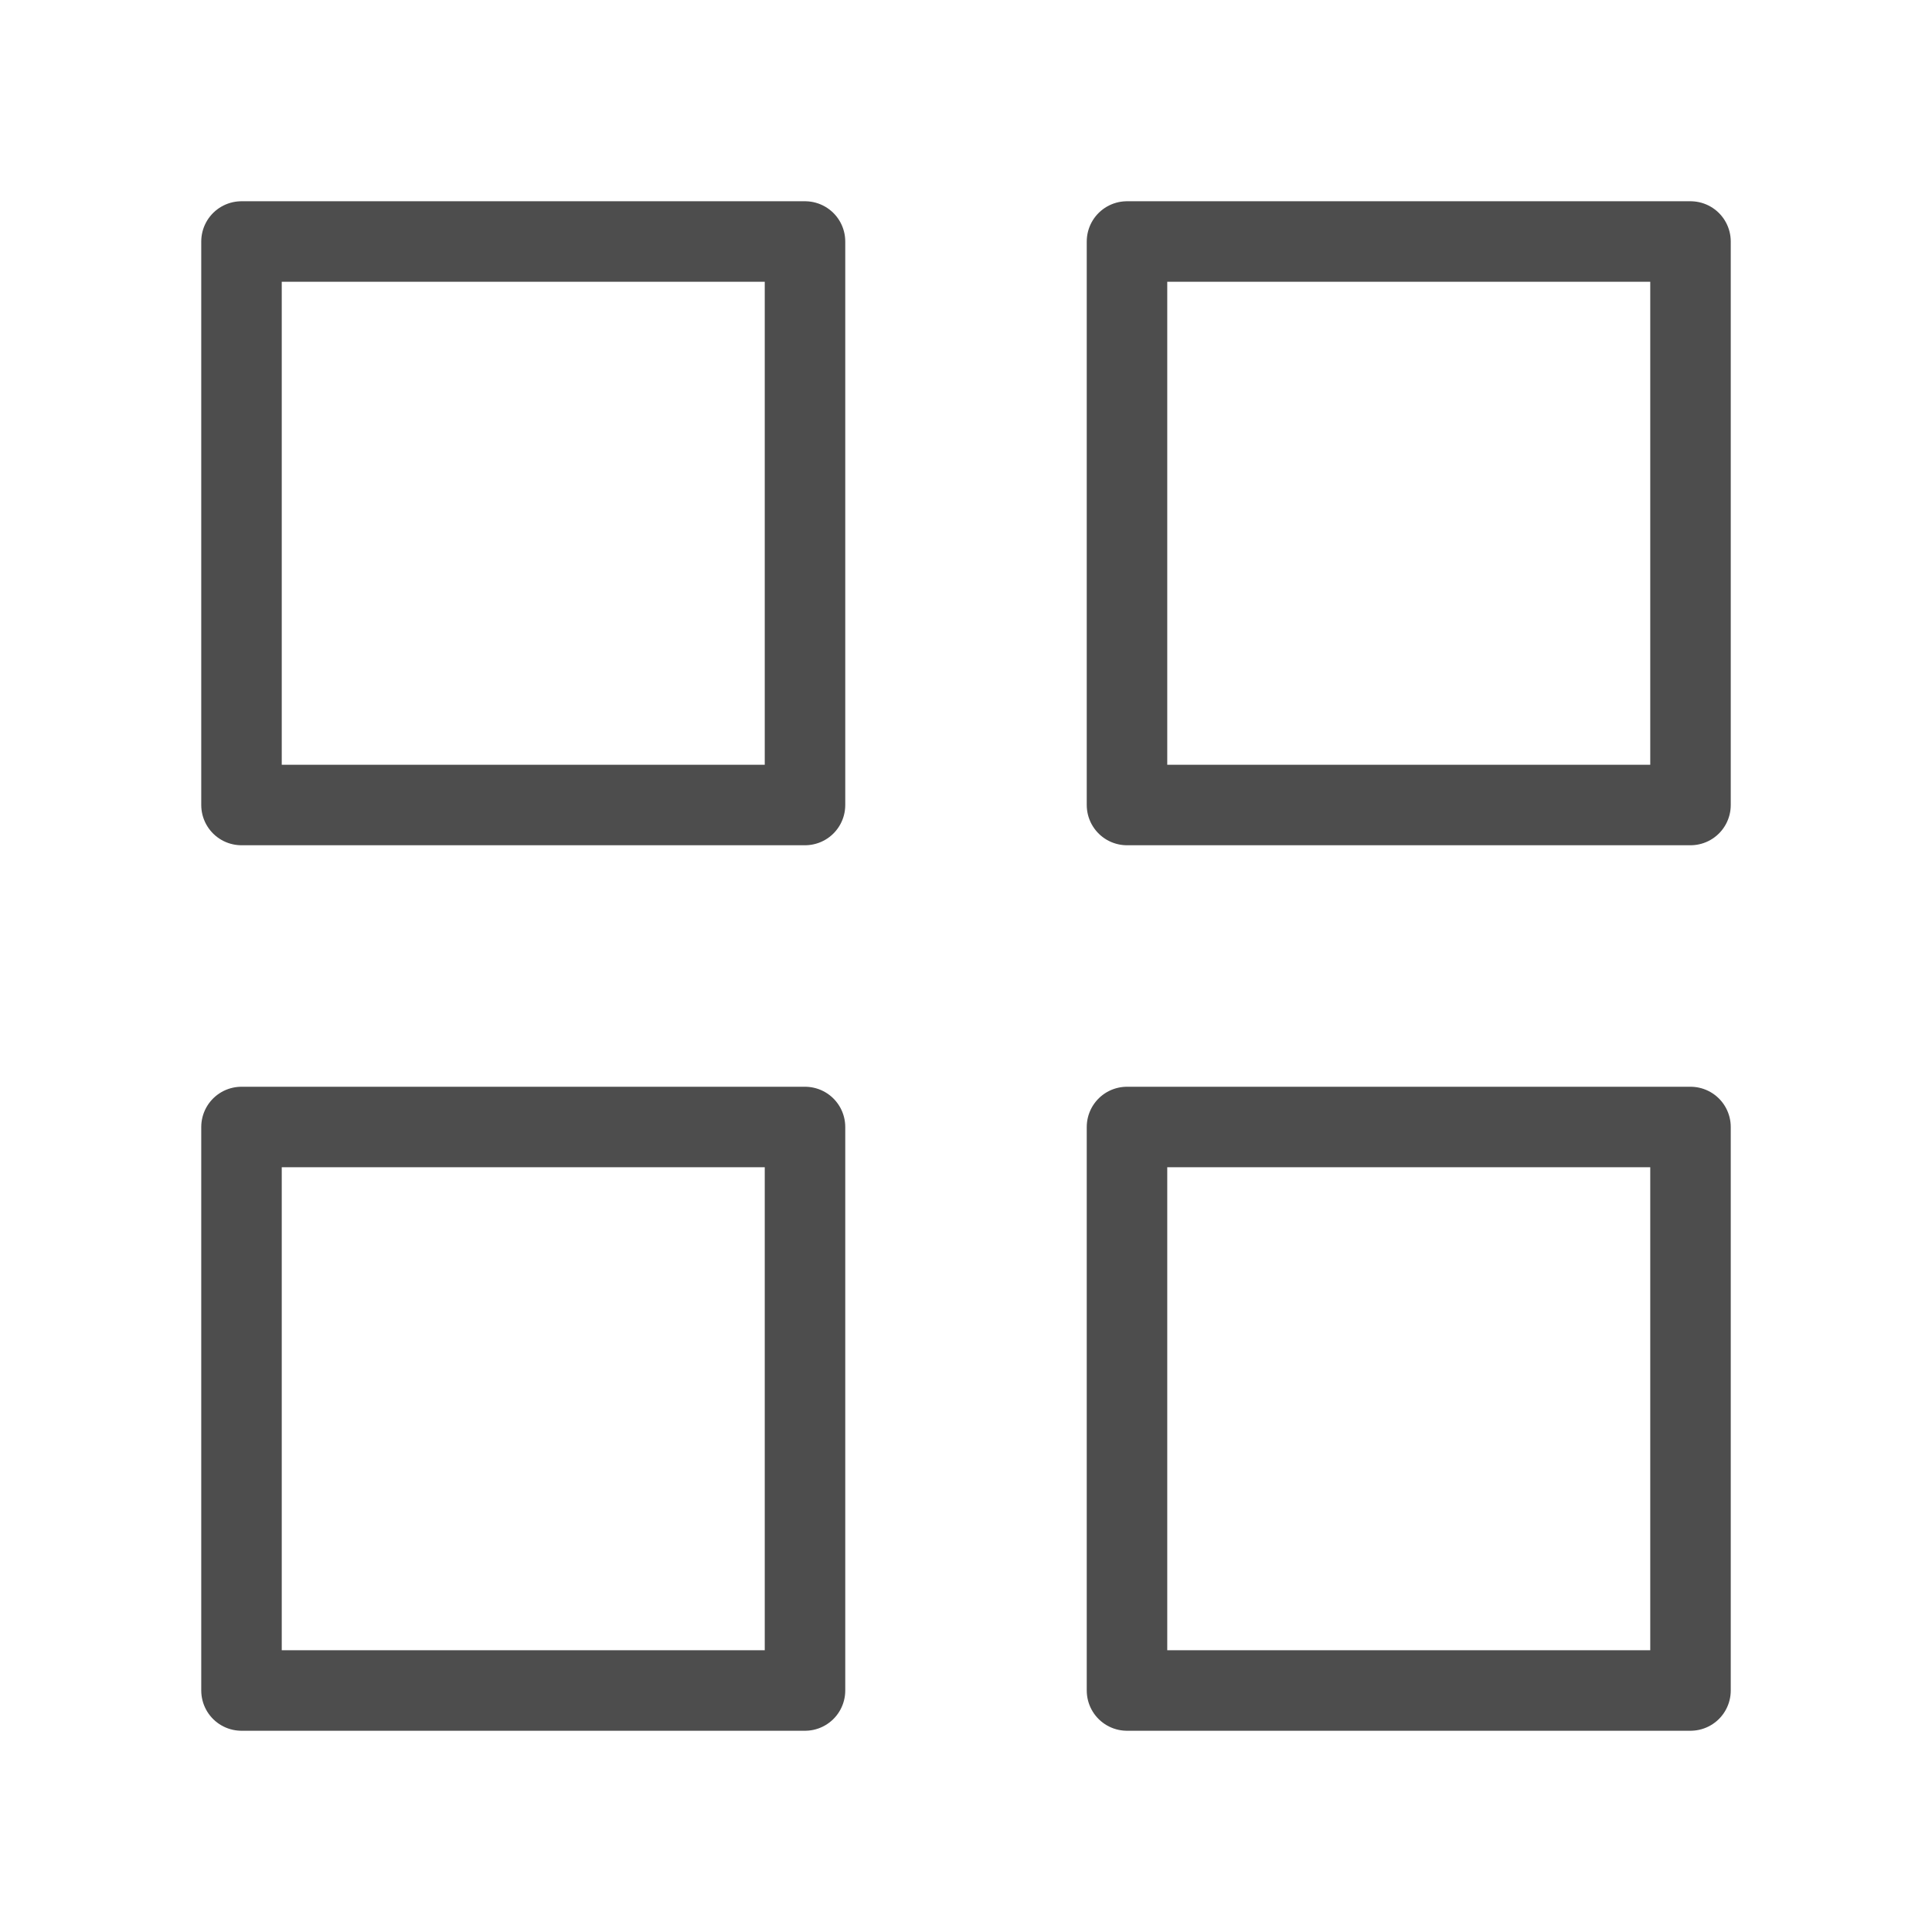
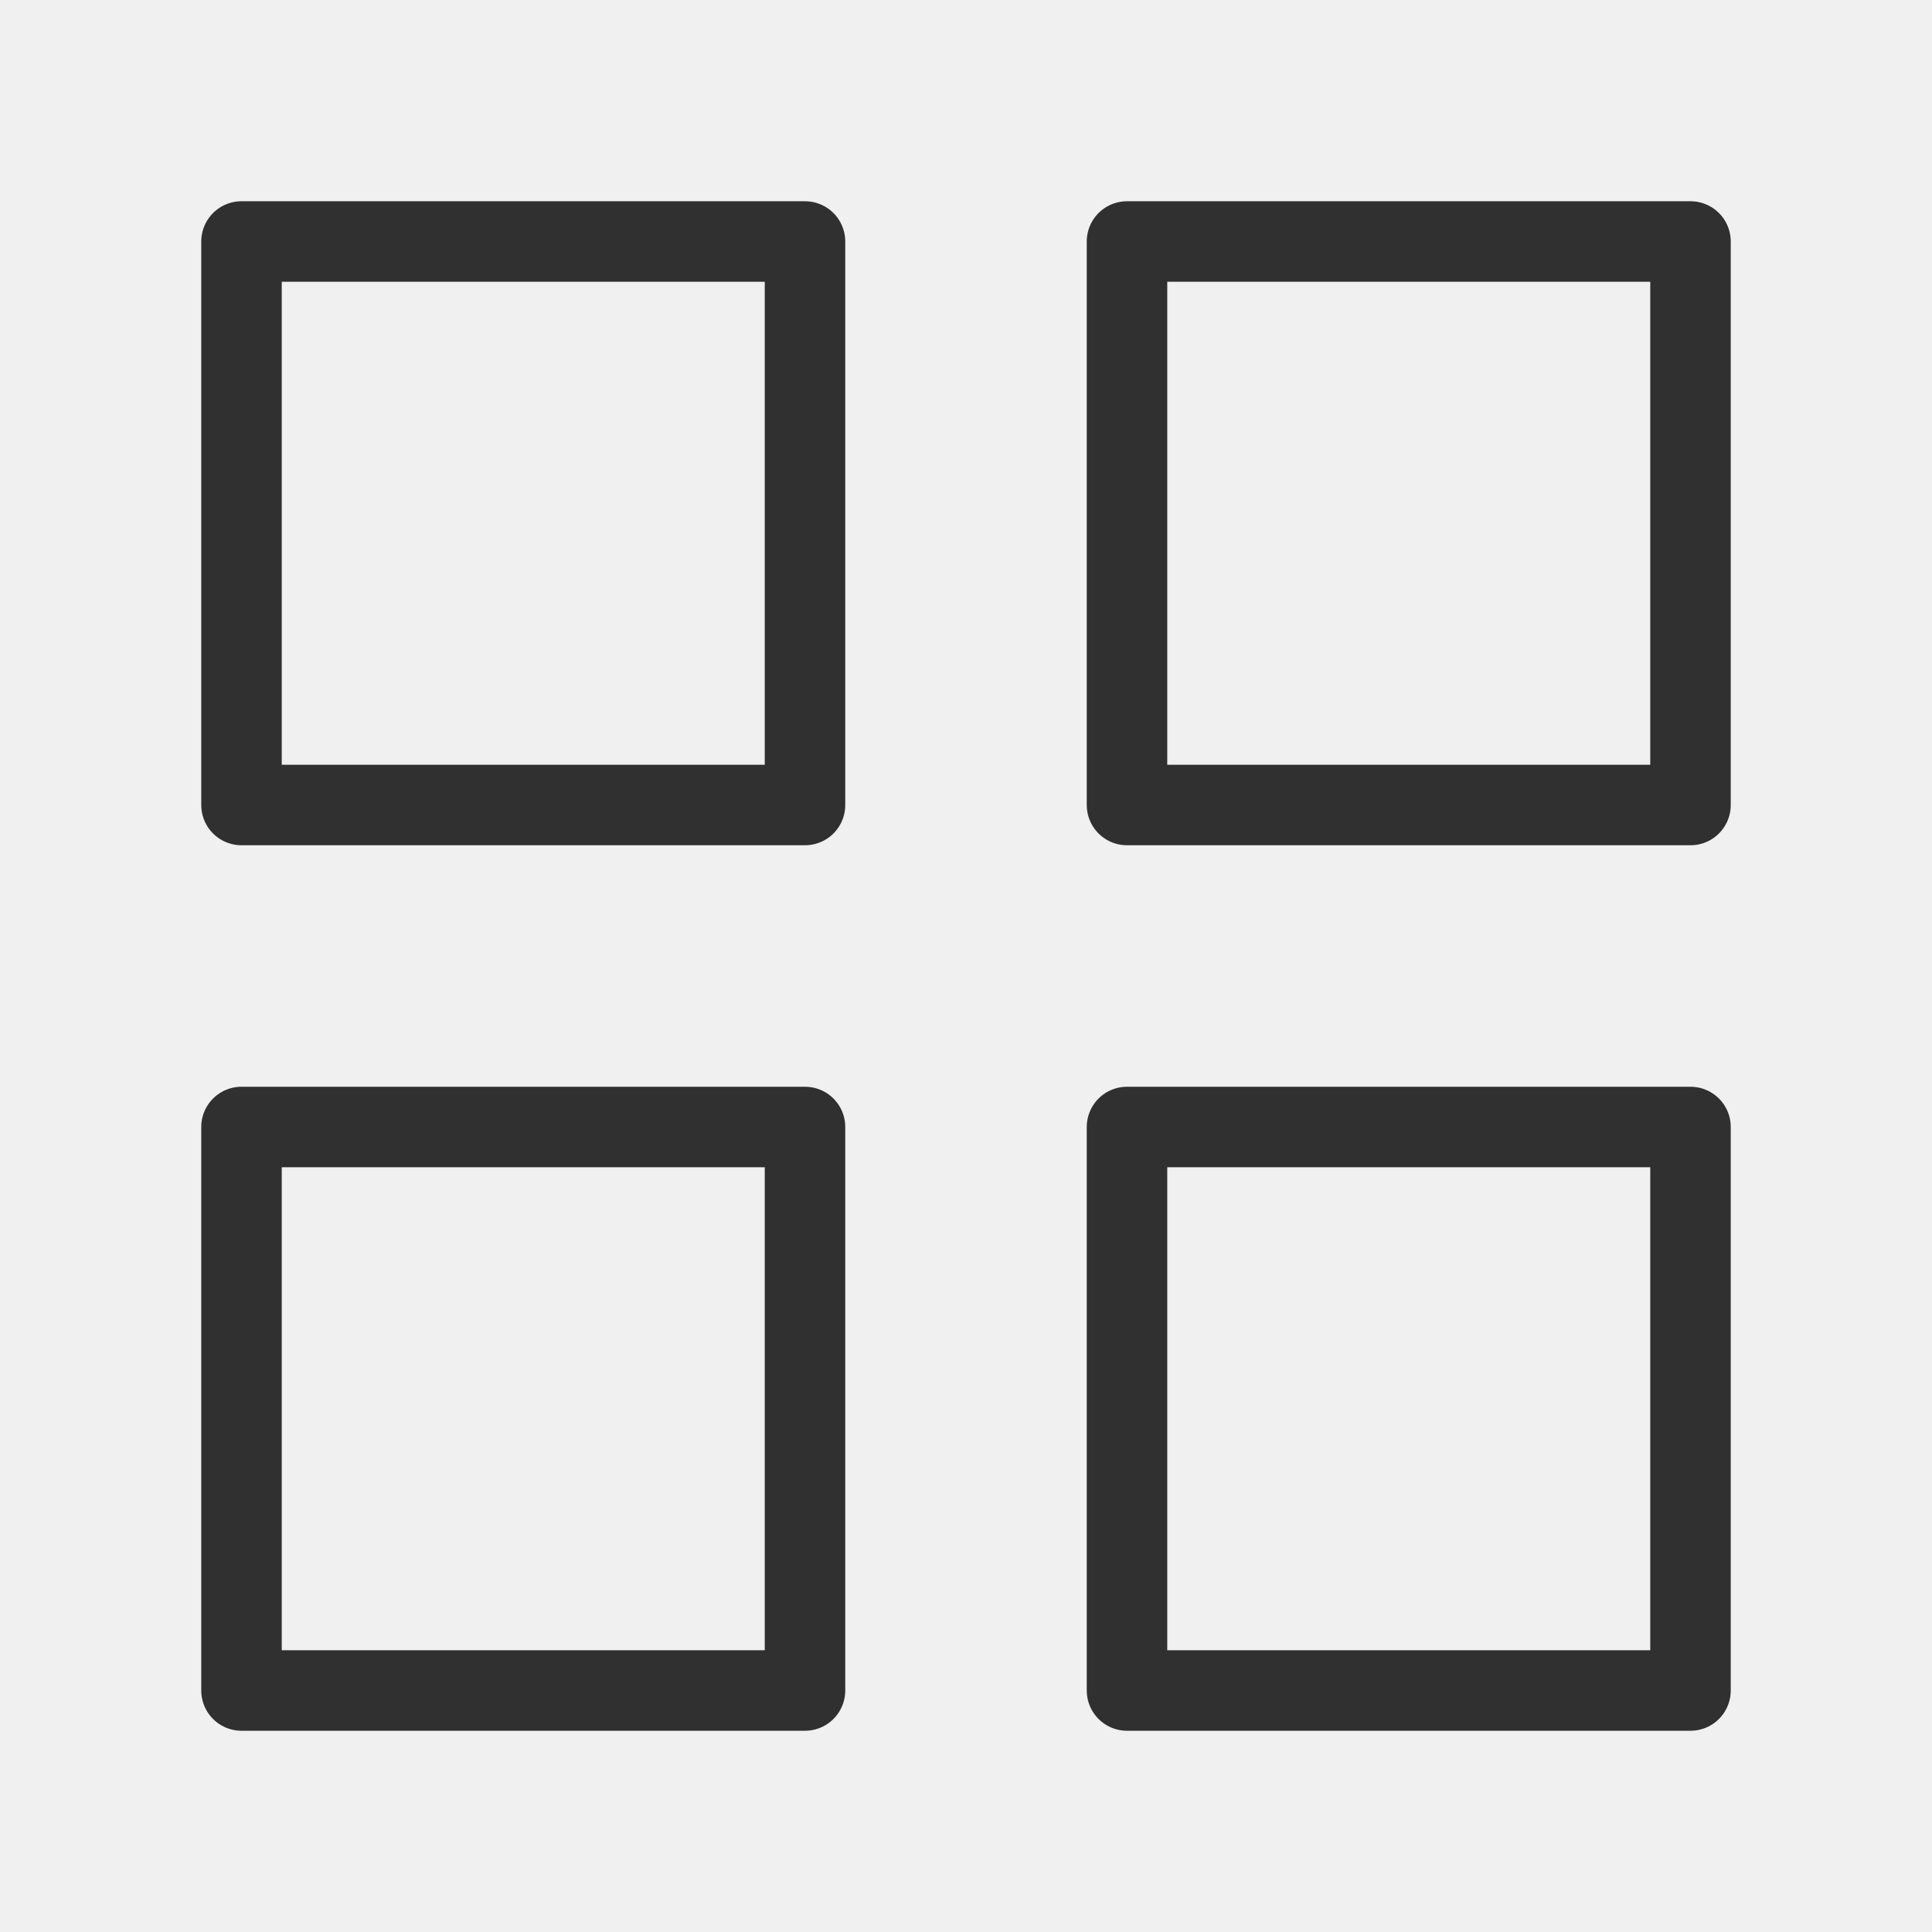
<svg xmlns="http://www.w3.org/2000/svg" width="24" height="24" viewBox="0 0 24 24" fill="none">
-   <rect width="24" height="24" fill="white" />
-   <path fill-rule="evenodd" clip-rule="evenodd" d="M3 3H10V10H3V3Z" stroke="#212121" stroke-opacity="0.8" stroke-linecap="round" stroke-linejoin="round" />
-   <path fill-rule="evenodd" clip-rule="evenodd" d="M14 3H21V10H14V3Z" stroke="#212121" stroke-opacity="0.8" stroke-linecap="round" stroke-linejoin="round" />
-   <path fill-rule="evenodd" clip-rule="evenodd" d="M14 14H21V21H14V14Z" stroke="#212121" stroke-opacity="0.8" stroke-linecap="round" stroke-linejoin="round" />
-   <path fill-rule="evenodd" clip-rule="evenodd" d="M3 14H10V21H3V14Z" stroke="#212121" stroke-opacity="0.8" stroke-linecap="round" stroke-linejoin="round" />
+   <rect width="24" height="24" fill="transparent" />
+   <path fill-rule="evenodd" clip-rule="evenodd" d="M3 3H10V10H3V3Z" stroke="currentColor" stroke-opacity="0.8" stroke-linecap="round" stroke-linejoin="round" />
+   <path fill-rule="evenodd" clip-rule="evenodd" d="M14 3H21V10H14V3Z" stroke="currentColor" stroke-opacity="0.8" stroke-linecap="round" stroke-linejoin="round" />
+   <path fill-rule="evenodd" clip-rule="evenodd" d="M14 14H21V21H14V14Z" stroke="currentColor" stroke-opacity="0.8" stroke-linecap="round" stroke-linejoin="round" />
+   <path fill-rule="evenodd" clip-rule="evenodd" d="M3 14H10V21H3V14Z" stroke="currentColor" stroke-opacity="0.8" stroke-linecap="round" stroke-linejoin="round" />
</svg>
